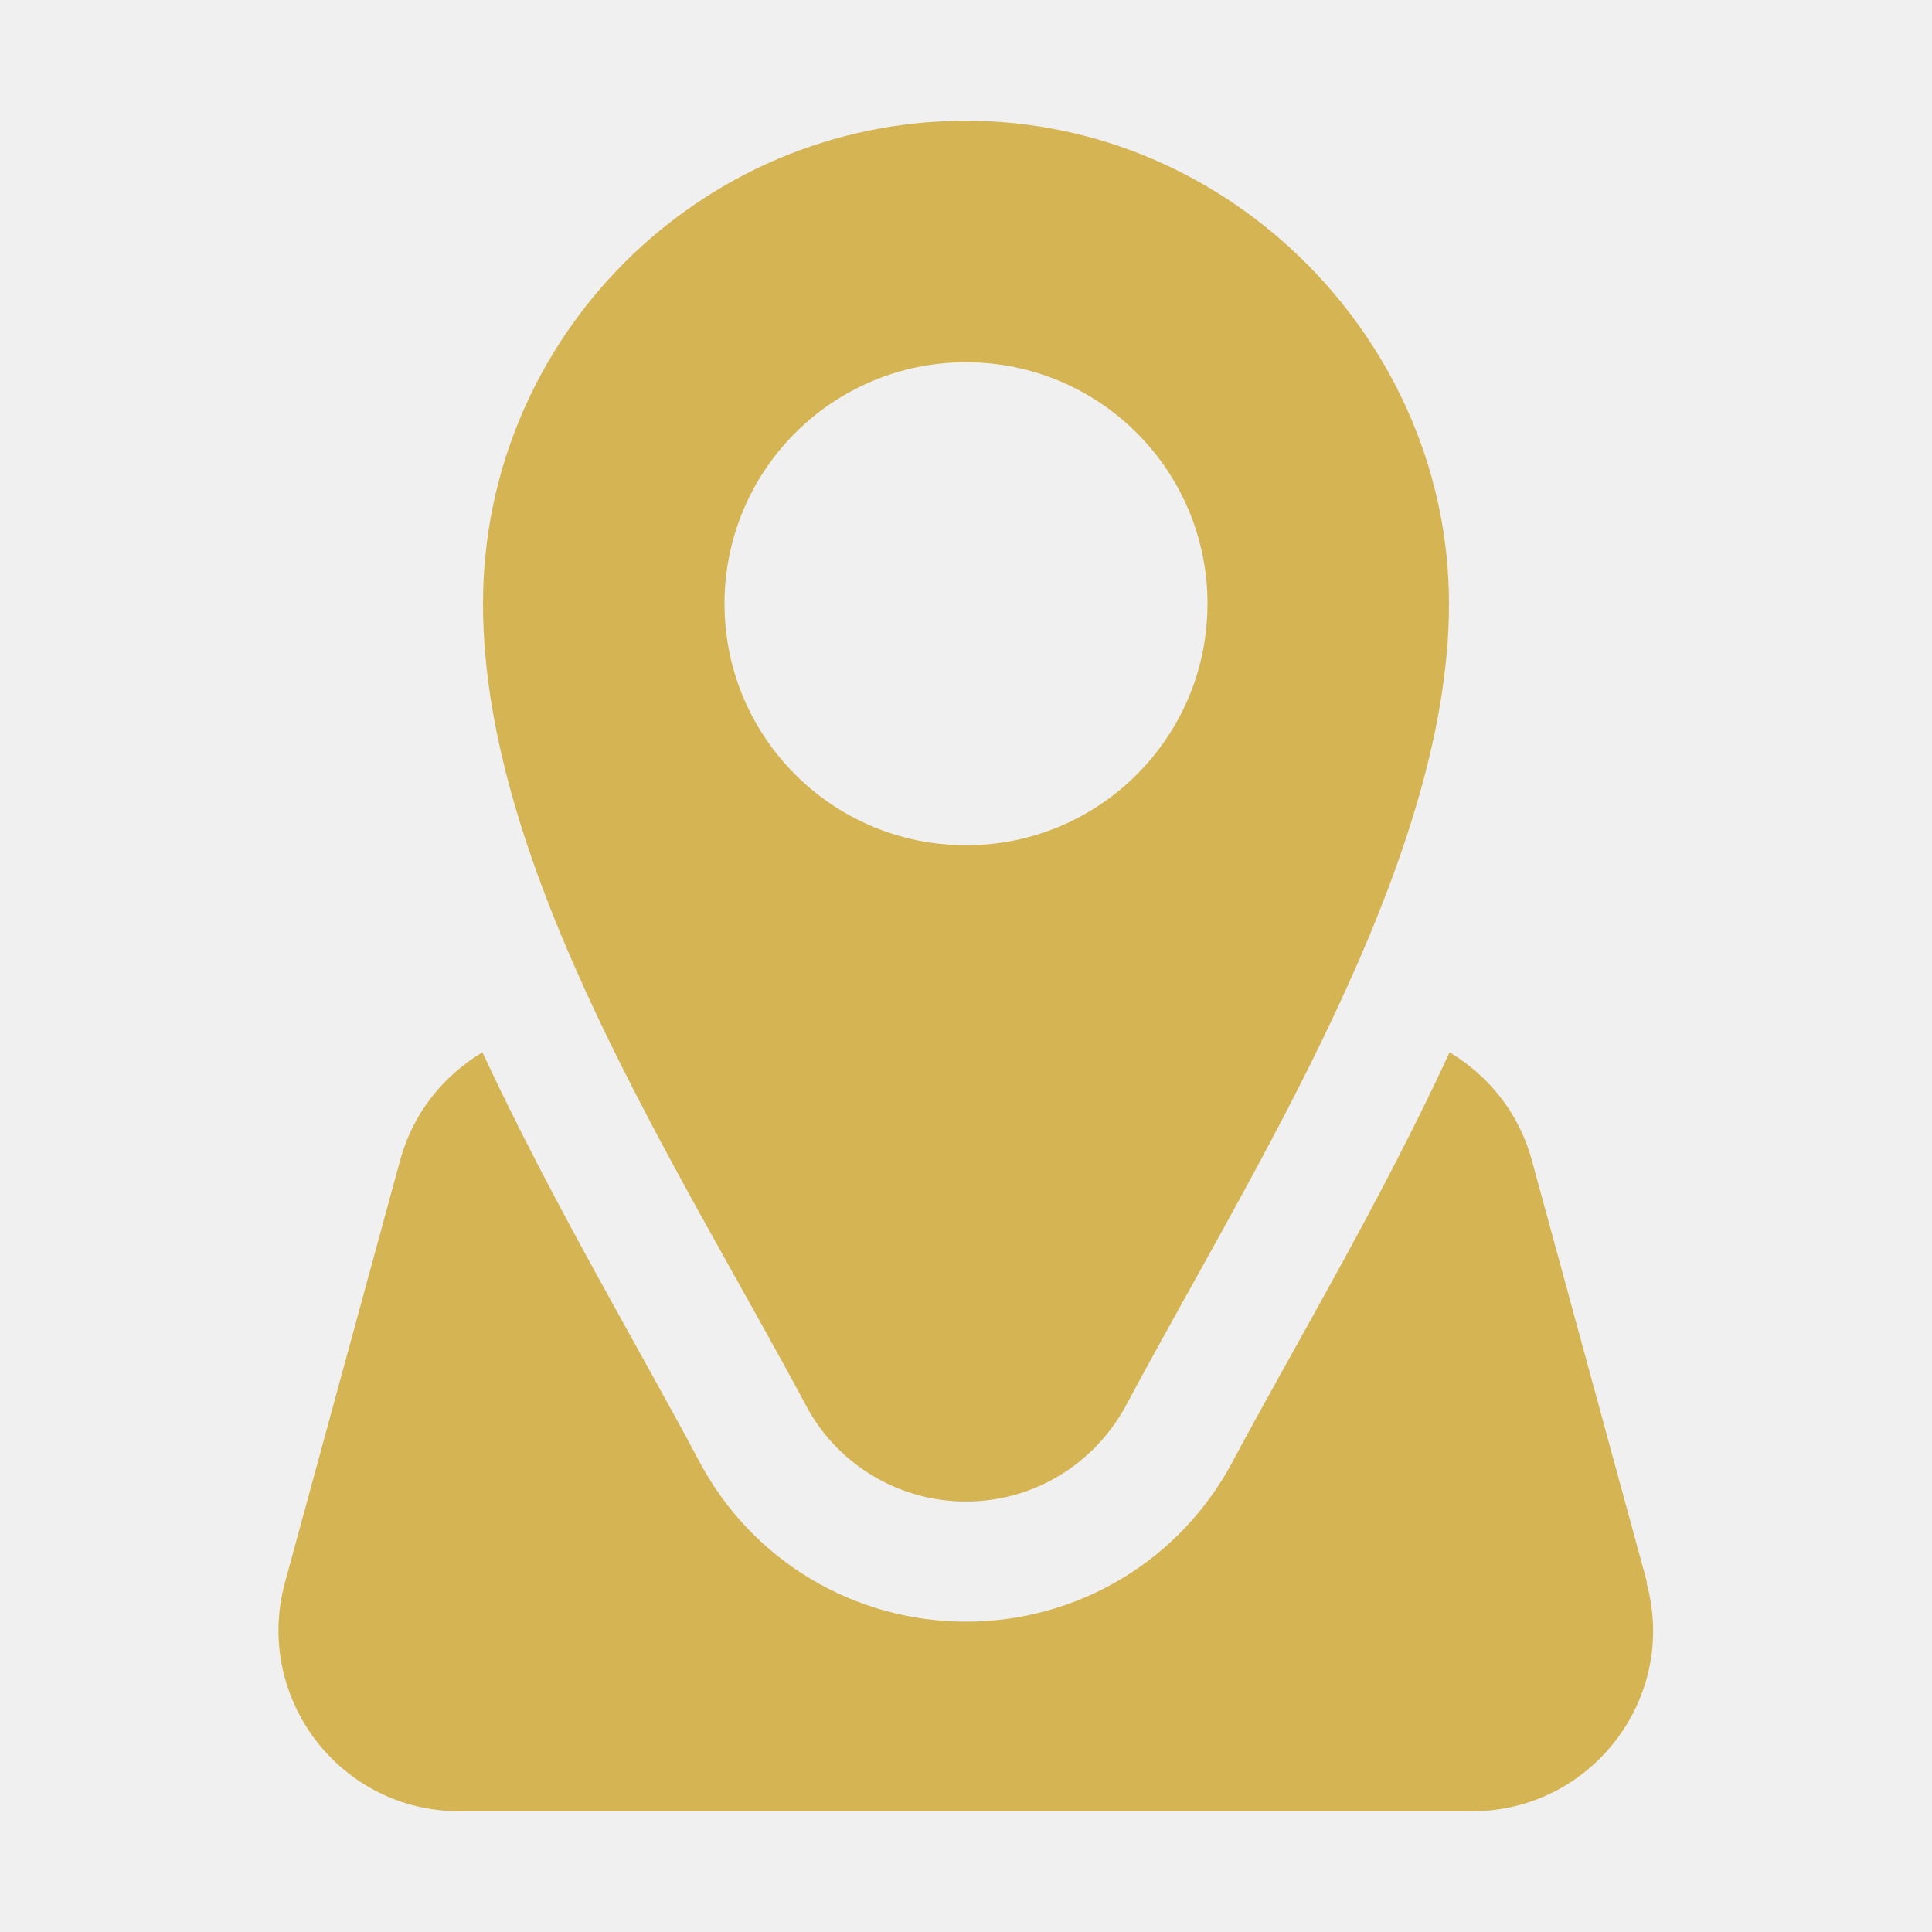
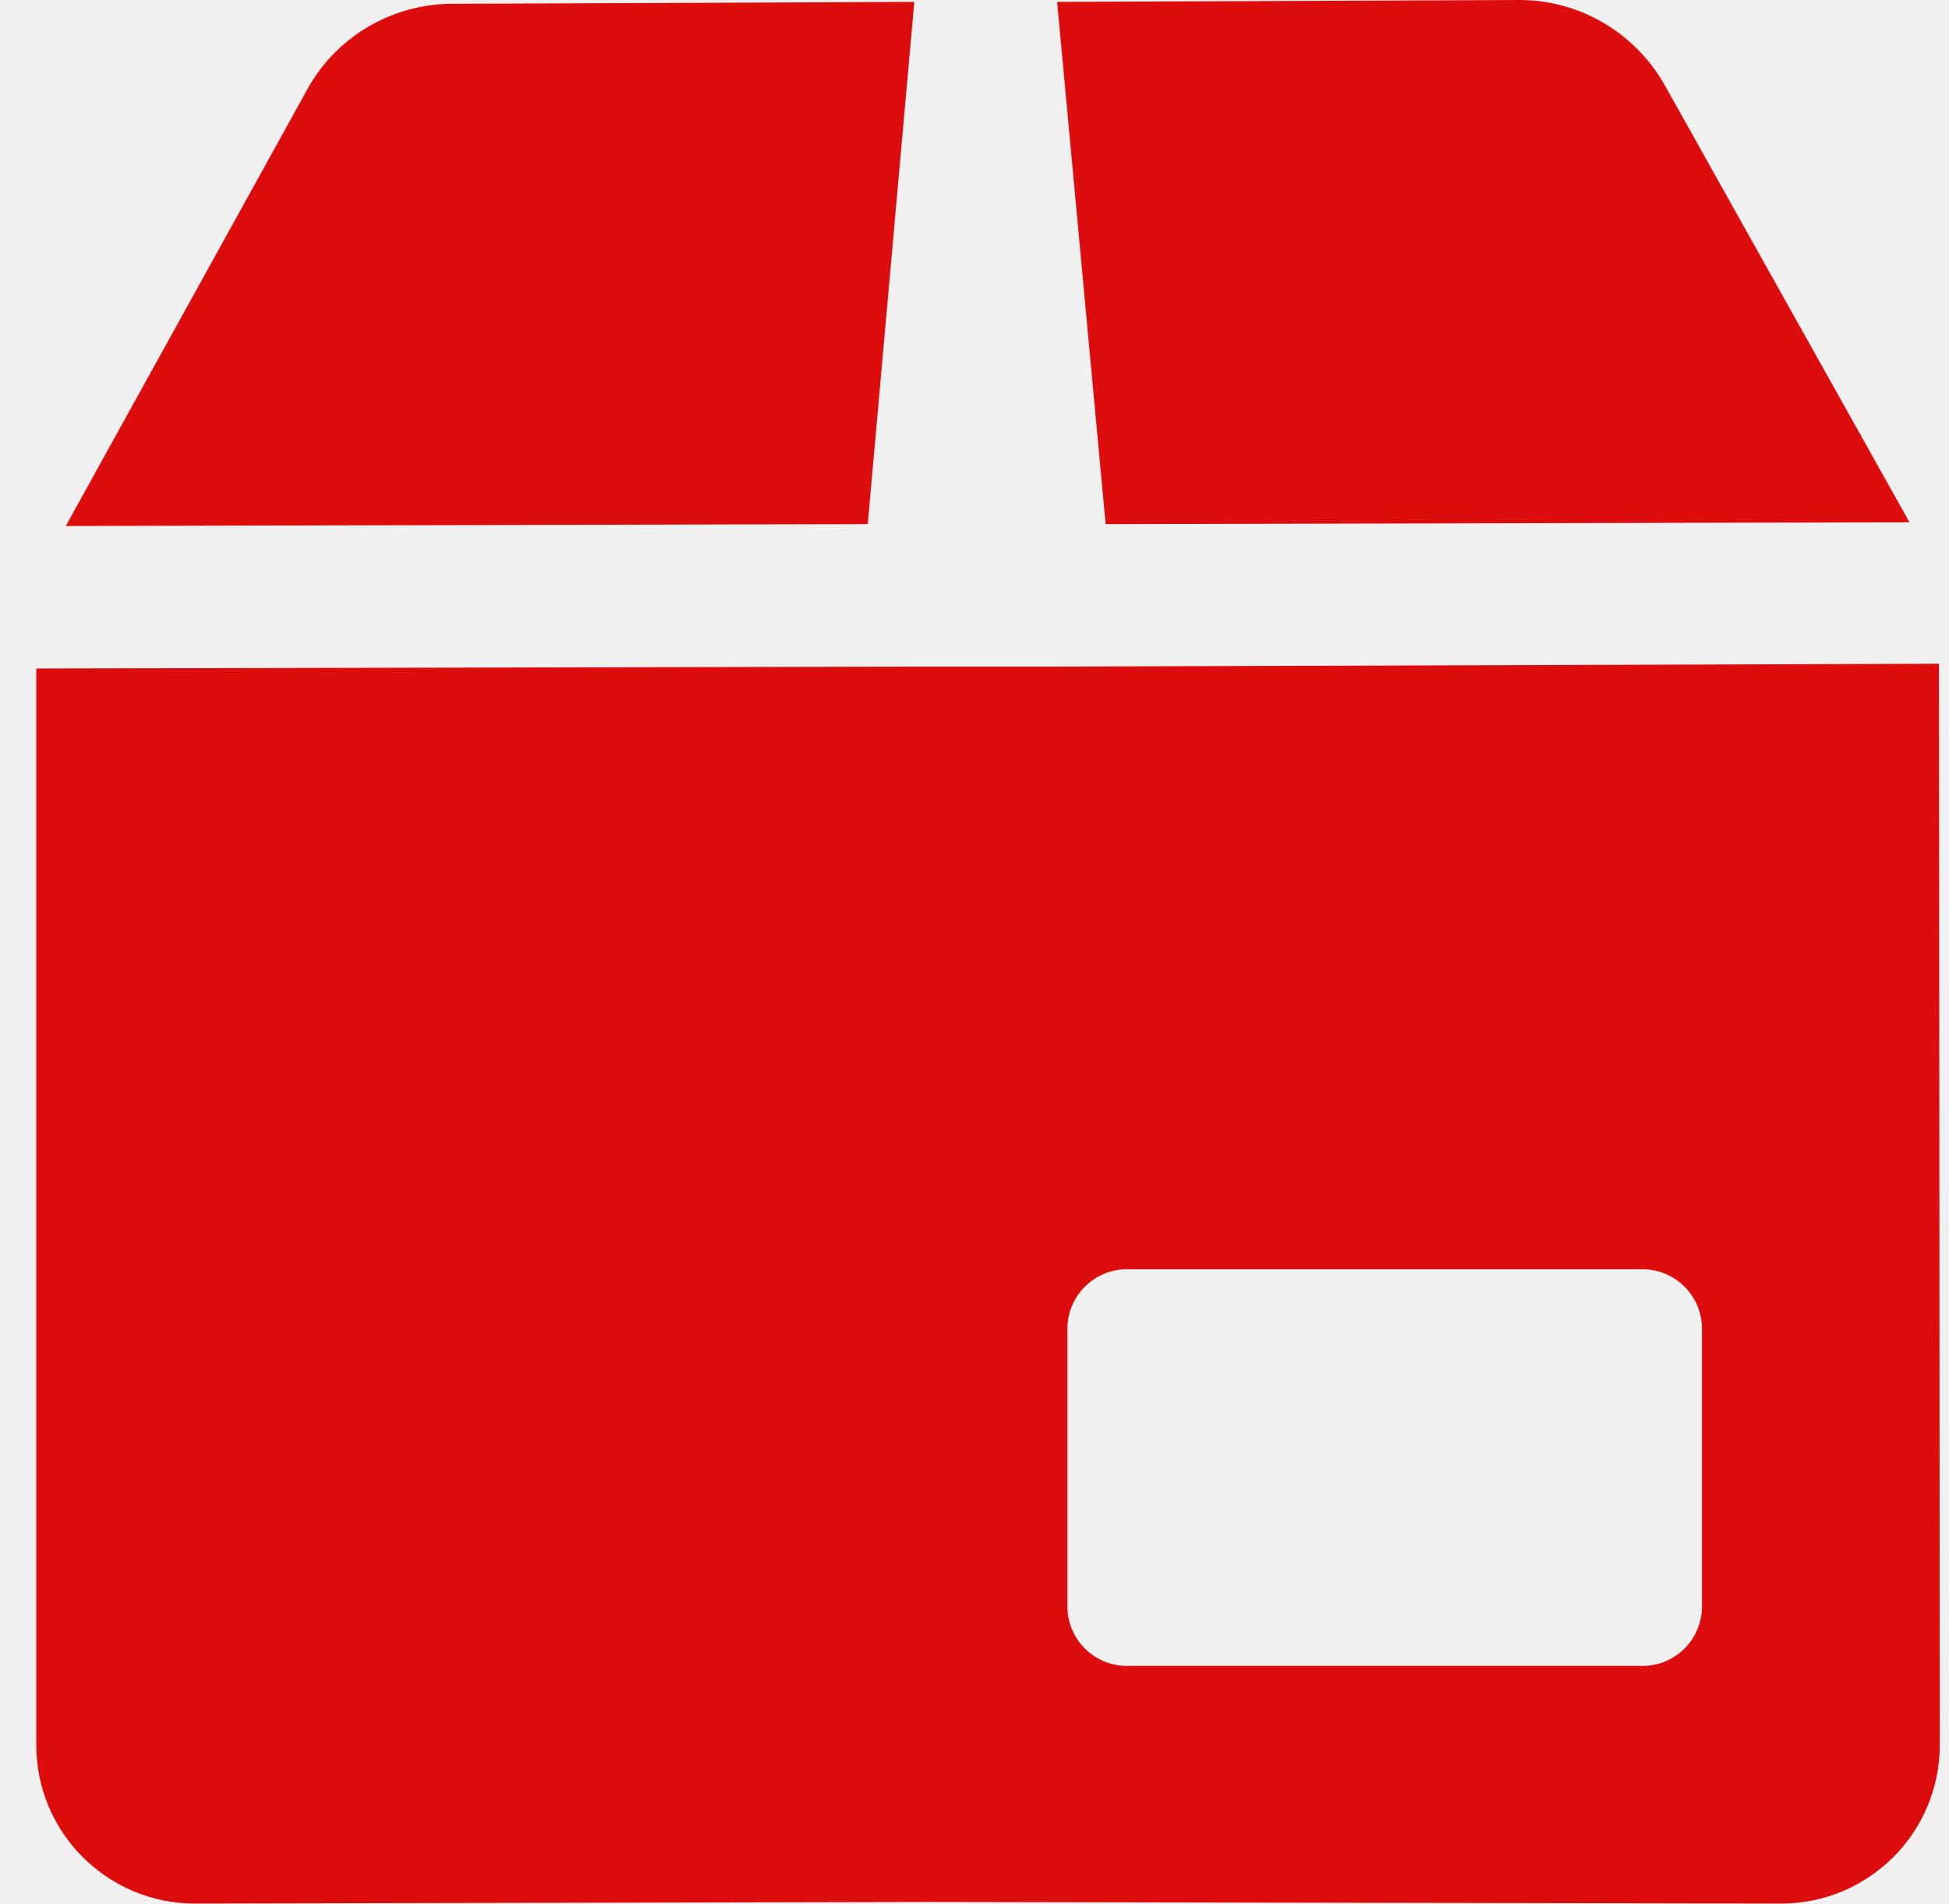
- <svg xmlns="http://www.w3.org/2000/svg" width="32" height="32" viewBox="0 0 32 32" fill="none">
-   <path d="M27.28 26.21L25.37 19.21C25.16 18.44 24.66 17.82 24.01 17.43C22.86 19.92 21.43 22.31 20.41 24.22C19.54 25.85 17.85 26.86 16 26.86C14.15 26.86 12.46 25.85 11.59 24.22C10.53 22.23 9.15 19.92 7.99 17.43C7.34 17.82 6.84 18.44 6.63 19.21L4.72 26.21C4.2 28.12 5.63 30 7.61 30H24.38C26.36 30 27.8 28.12 27.27 26.21H27.28Z" fill="#D5B454" />
-   <path d="M16 2C11.59 2 8 5.59 8 10C8 14.41 11.24 19.33 13.35 23.28C13.87 24.26 14.89 24.87 16 24.87C17.11 24.87 18.12 24.26 18.65 23.28C20.72 19.4 24 14.32 24 10C24 5.68 20.41 2 16 2ZM16 14C13.79 14 12 12.21 12 10C12 7.79 13.79 6 16 6C18.21 6 20 7.79 20 10C20 12.21 18.21 14 16 14Z" fill="#D5B454" />
+ <svg xmlns="http://www.w3.org/2000/svg" width="43" height="42" viewBox="0 0 43 42" fill="none">
+   <g clip-path="url(#clip0_41_881)">
+     <path d="M20.172 0.042L9.972 0.084C8.649 0.084 7.411 0.817 6.781 1.969L1.451 11.604L19.145 11.562L20.172 0.042Z" fill="#DE0D0D" />
+     <path d="M42.128 11.522L36.733 1.887C36.084 0.733 34.865 0 33.523 0L23.323 0.042L24.393 11.562L42.128 11.522Z" fill="#DE0D0D" />
+     <path d="M42.779 14.642L23.364 14.705H20.216L0.8 14.747V38.493C0.8 40.429 2.371 41.997 4.307 41.993L20.509 41.958L39.289 41.993C41.227 41.997 42.798 40.427 42.797 38.49L42.779 14.642ZM37.55 35.438C37.55 36.162 36.962 36.75 36.237 36.75H24.863C24.138 36.75 23.55 36.162 23.55 35.438V29.313C23.55 28.588 24.138 28 24.863 28H36.237C36.962 28 37.55 28.588 37.55 29.313V35.438Z" fill="#DE0D0D" />
+   </g>
+   <defs>
+     <clipPath id="clip0_41_881">
+       <rect width="42" height="42" fill="white" transform="translate(0.799988)" />
+     </clipPath>
+   </defs>
</svg>
